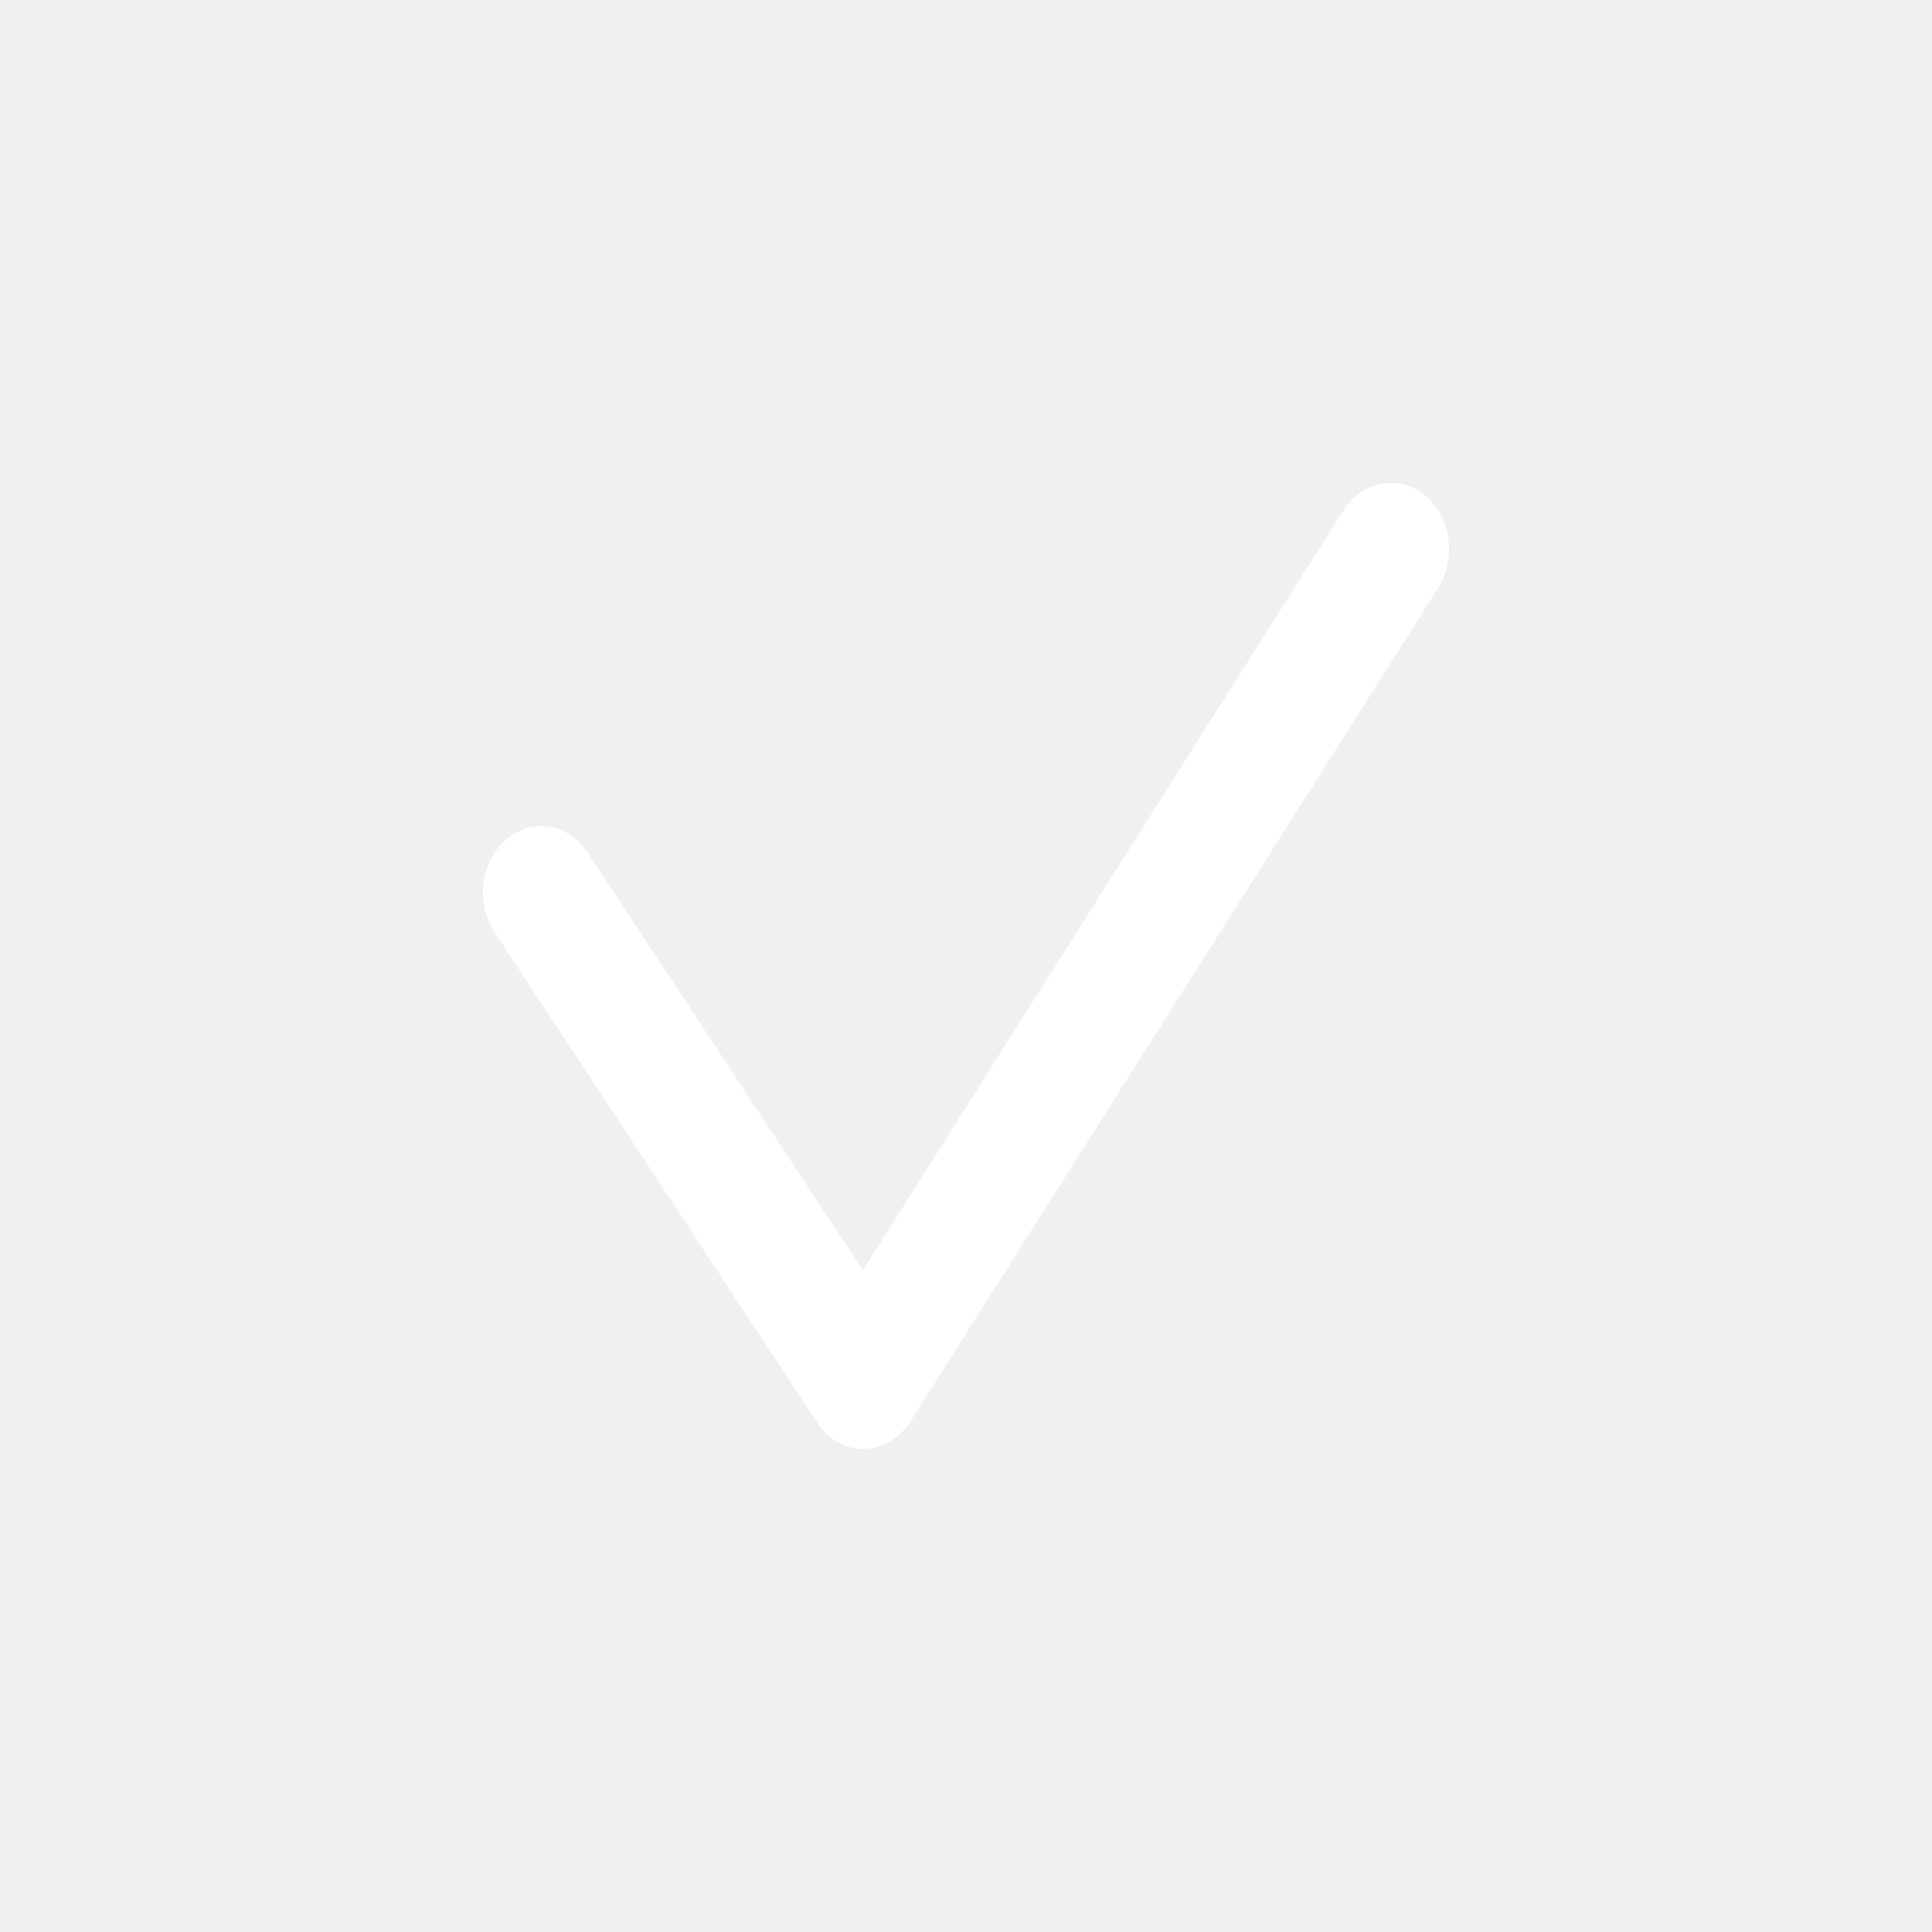
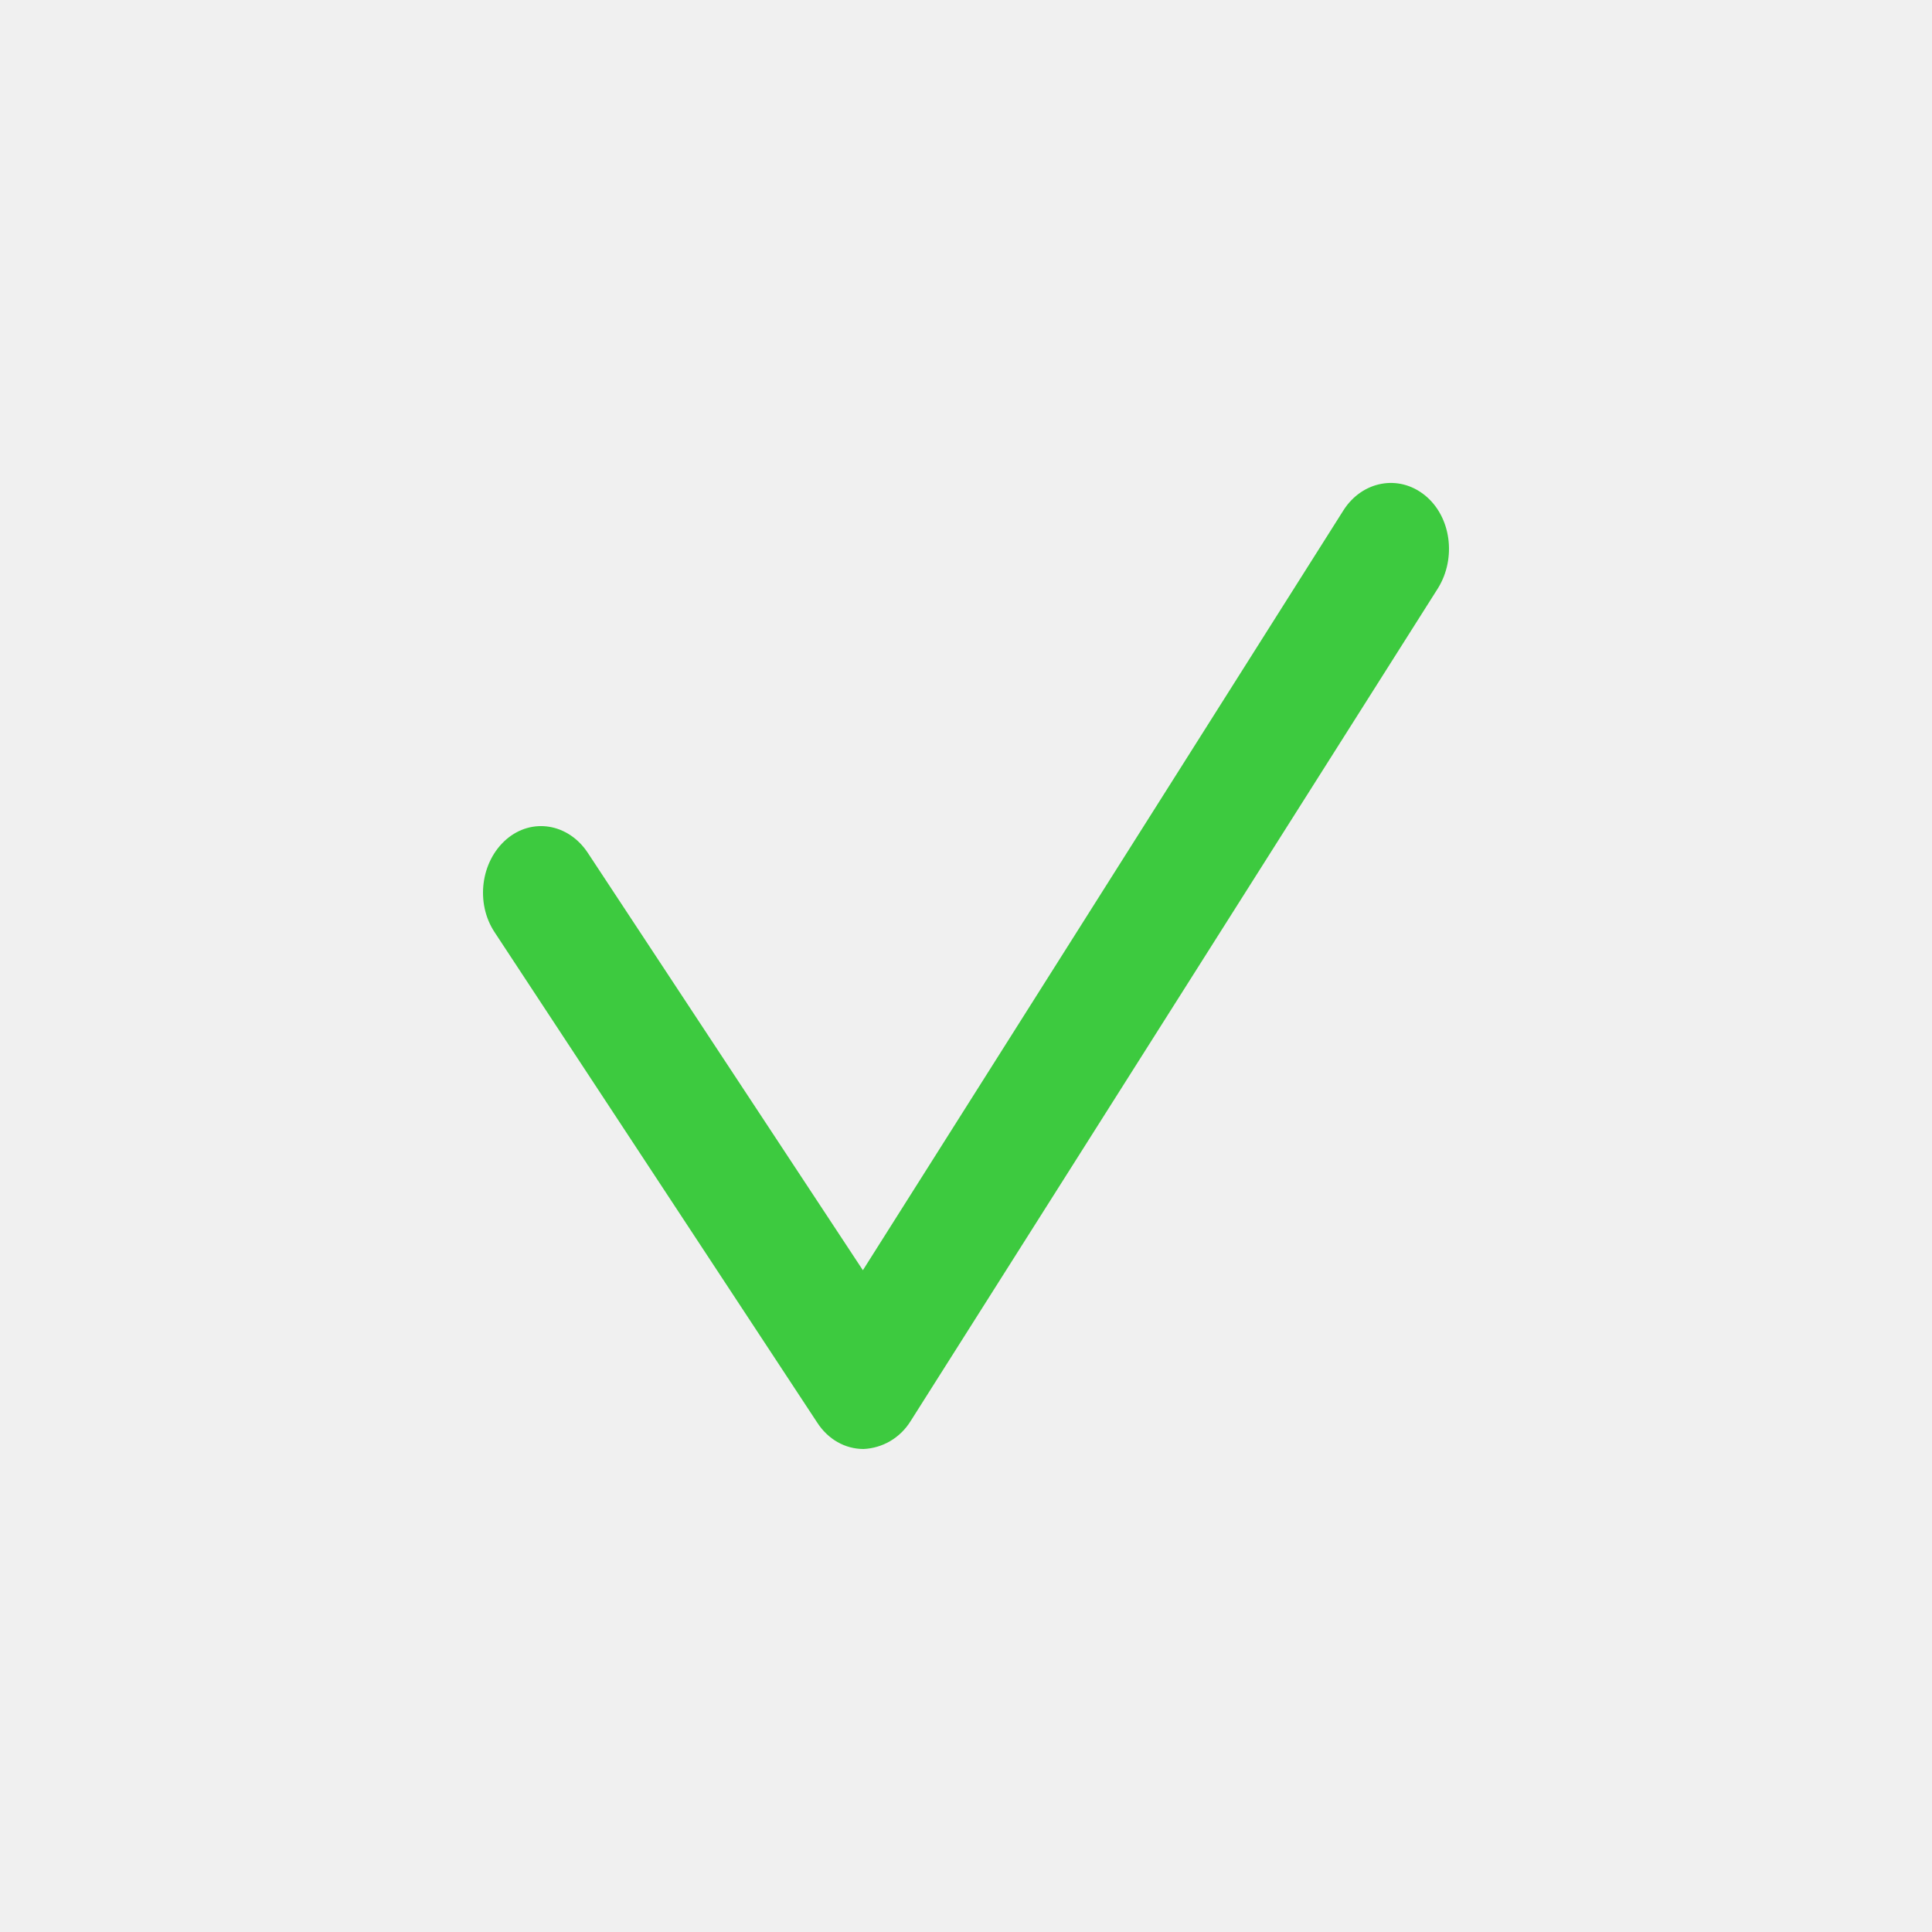
<svg xmlns="http://www.w3.org/2000/svg" width="32" height="32" fill="none">
-   <path d="M14.304 24c-.308 0-.591-.161-.77-.44l-5.341-8.118c-.321-.484-.231-1.172.193-1.539.424-.366 1.027-.264 1.348.22l4.558 6.916 7.96-12.587c.308-.484.912-.601 1.348-.249.436.352.526 1.04.218 1.539l-8.731 13.789c-.18.293-.475.454-.783.469Z" fill="#fff" />
+   <path d="M14.304 24c-.308 0-.591-.161-.77-.44l-5.341-8.118c-.321-.484-.231-1.172.193-1.539.424-.366 1.027-.264 1.348.22l4.558 6.916 7.96-12.587c.308-.484.912-.601 1.348-.249.436.352.526 1.04.218 1.539l-8.731 13.789c-.18.293-.475.454-.783.469Z" fill="#3DCA3F" />
</svg>
